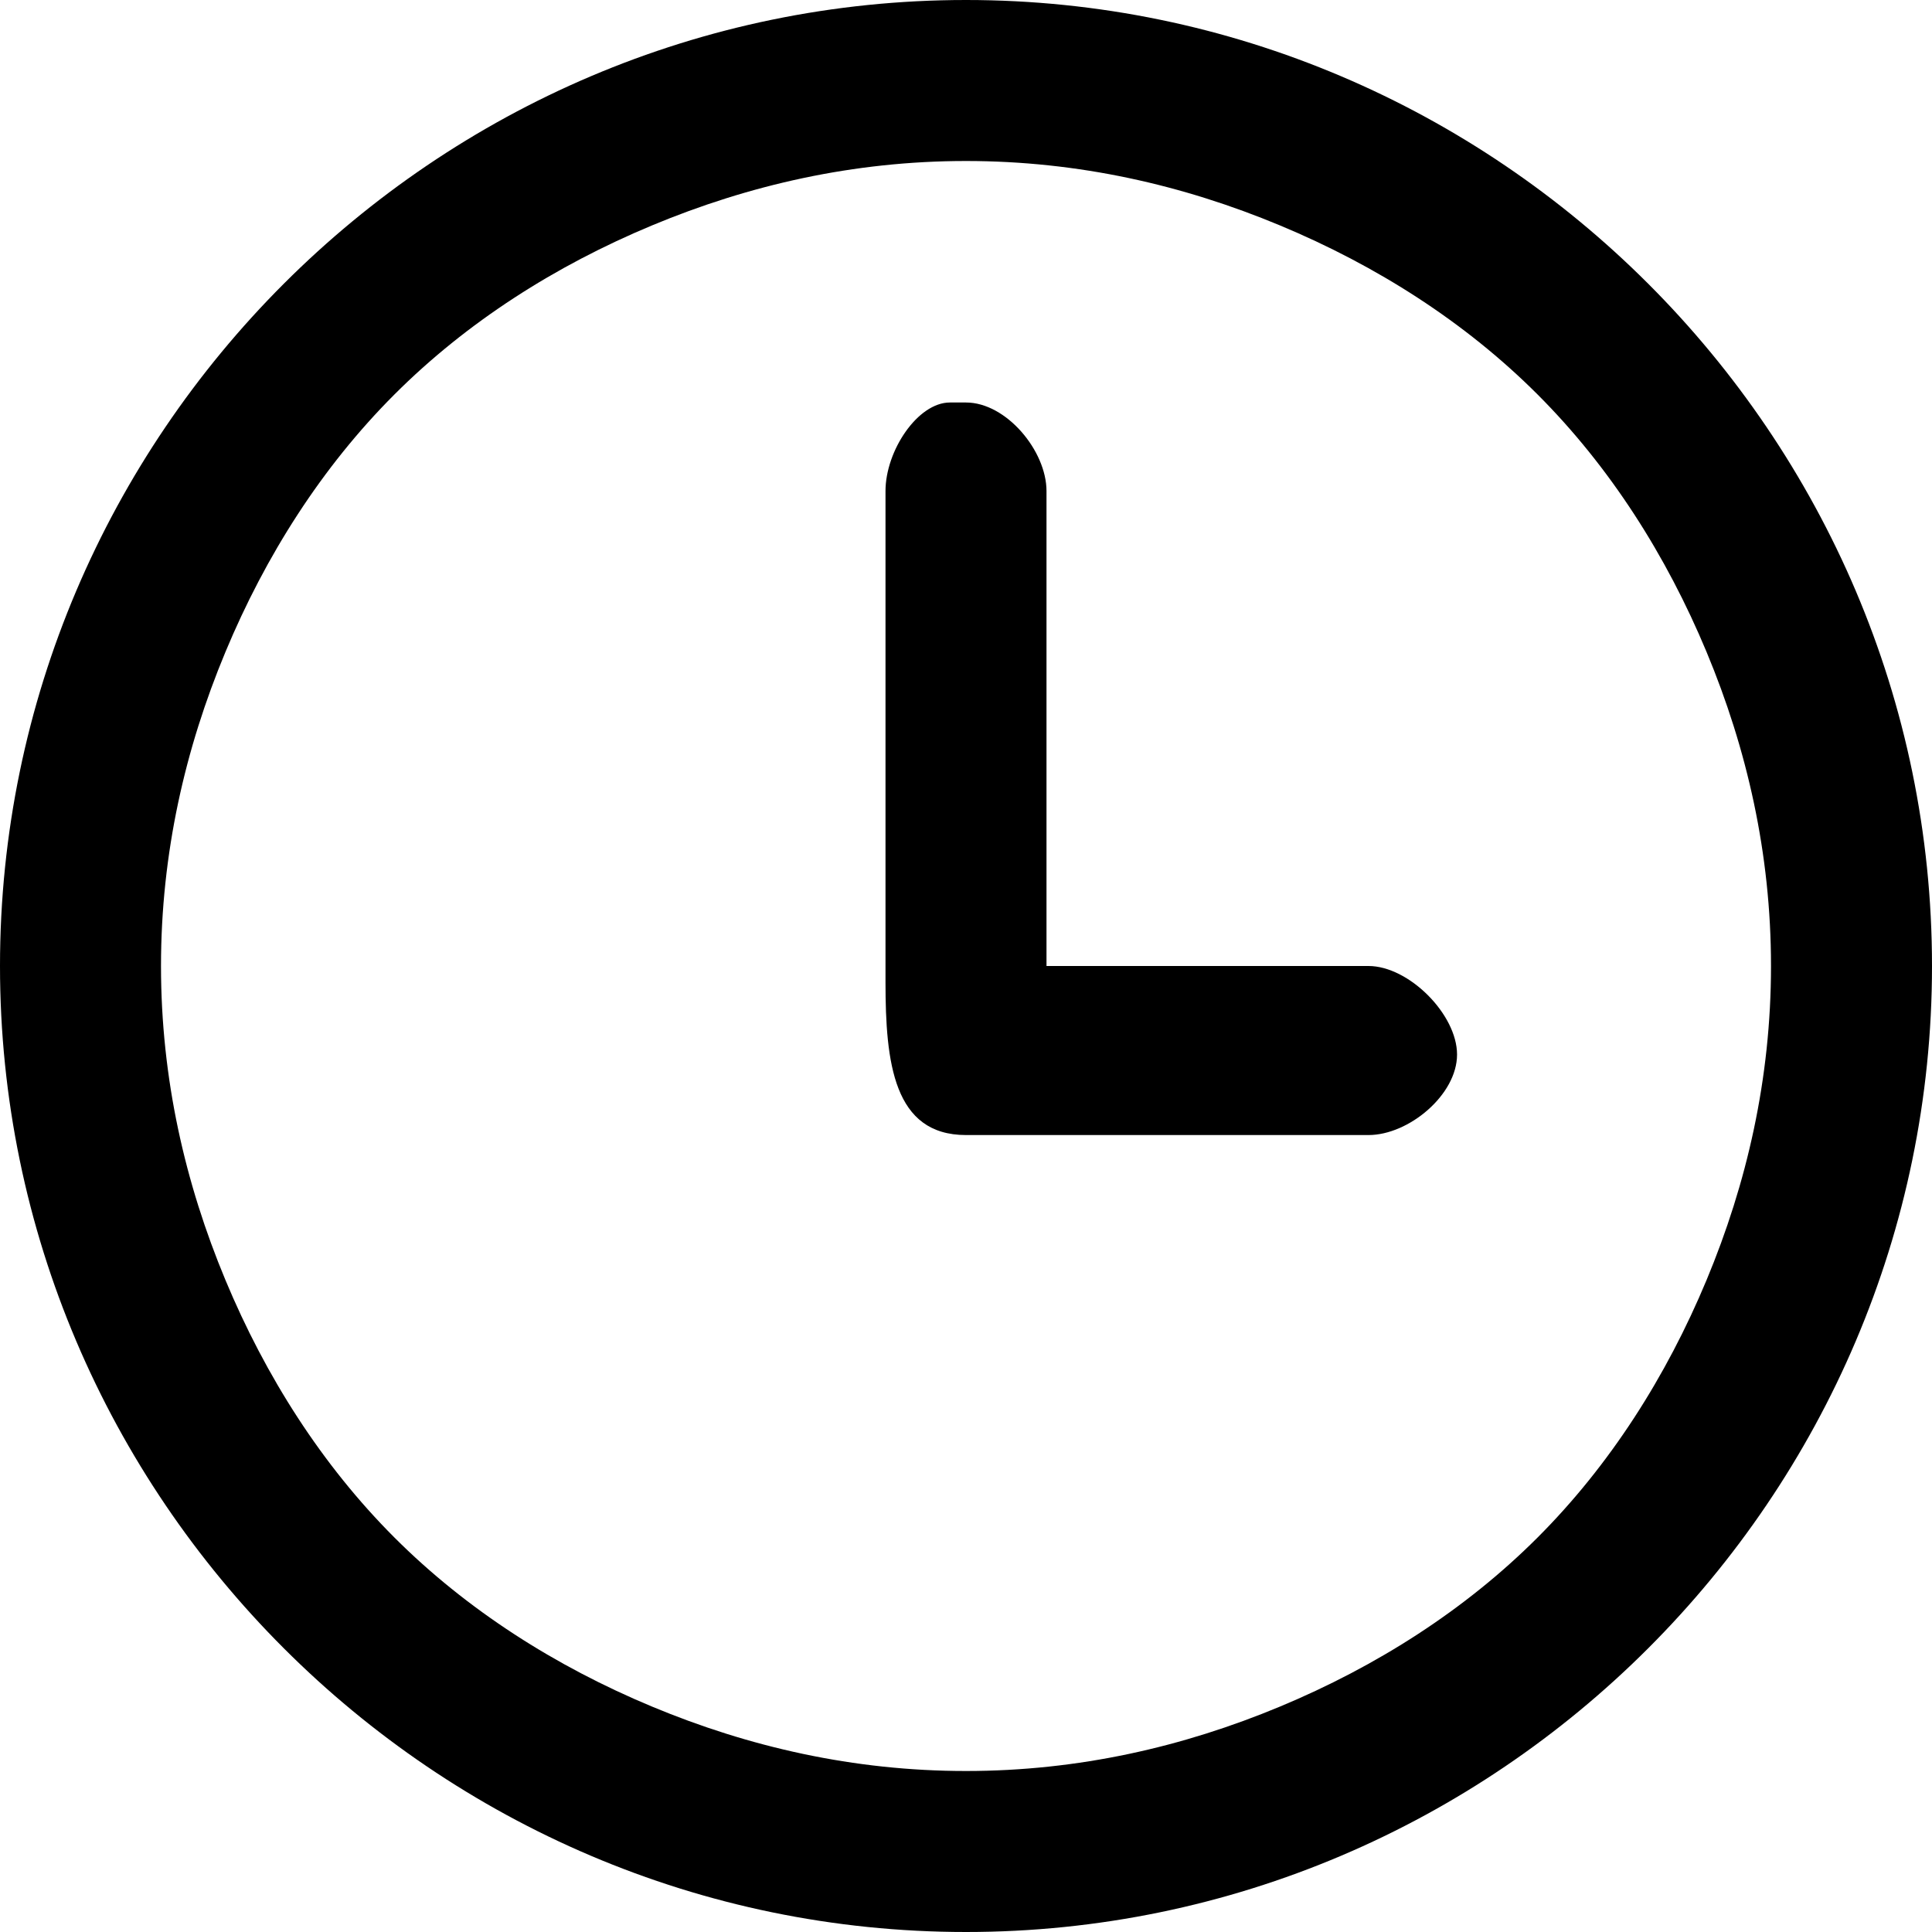
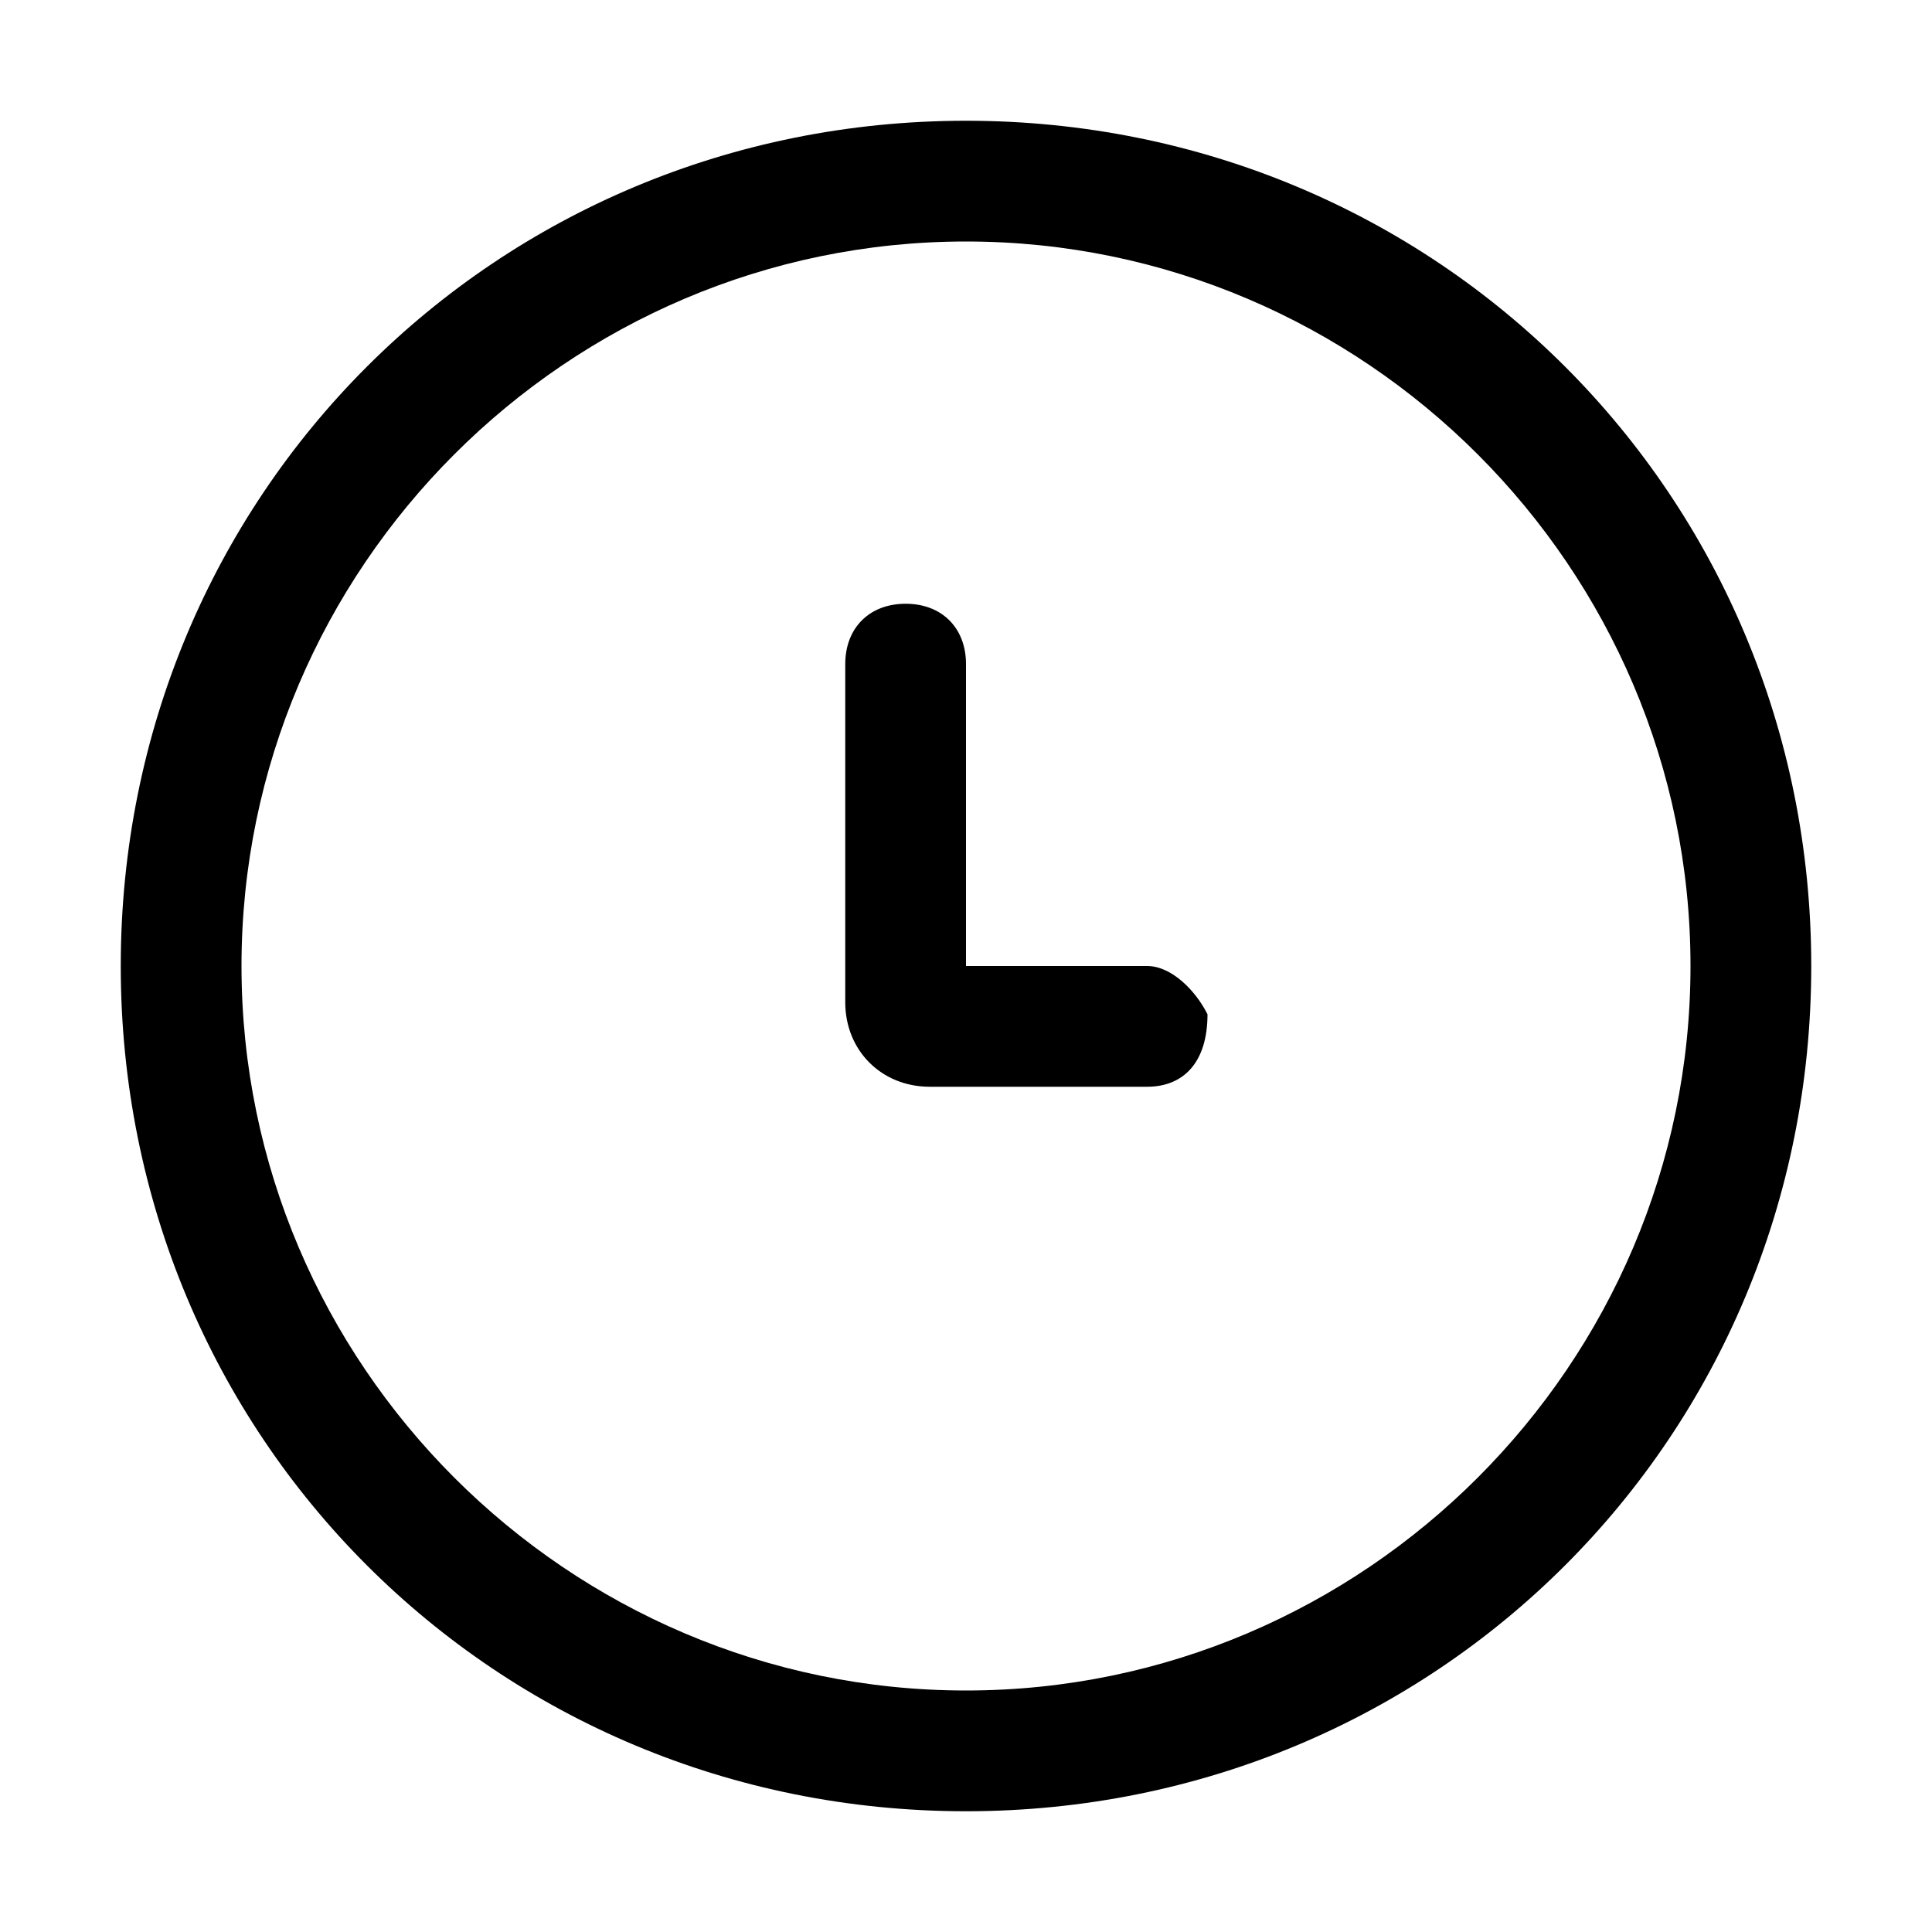
- <svg xmlns="http://www.w3.org/2000/svg" version="1.1" id="Layer_1" x="0px" y="0px" viewBox="0 0 24 24" xml:space="preserve">
-   <g id="Icon">
-     <g id="UI-icons-英文名" transform="translate(-517, -845)">
-       <g id="提示建议性图标" transform="translate(101, 761)">
-         <g id="time" transform="translate(416, 84)">
-           <path class="st0" d="M12,0C5.4,0,0,5.4,0,12s5.4,12,12,12s12-5.4,12-12S18.6,0,12,0z M19.1,19.1      c-0.9,0.9-2,1.6-3.2,2.1C14.7,21.7,13.4,22,12,22s-2.7-0.3-3.9-0.8c-1.2-0.5-2.3-1.2-3.2-2.1c-0.9-0.9-1.6-2-2.1-3.2      C2.3,14.7,2,13.4,2,12s0.3-2.7,0.8-3.9C3.3,6.9,4,5.8,4.9,4.9c0.9-0.9,2-1.6,3.2-2.1C9.3,2.3,10.6,2,12,2s2.7,0.3,3.9,0.8      c1.2,0.5,2.3,1.2,3.2,2.1c0.9,0.9,1.6,2,2.1,3.2C21.7,9.3,22,10.6,22,12s-0.3,2.7-0.8,3.9C20.7,17.1,20,18.2,19.1,19.1z M17,12      h-4V6.1C13,5.6,12.5,5,12,5h-0.2C11.4,5,11,5.6,11,6.1v6.1c0,1,0.1,1.9,1,1.9h0.7H17c0.5,0,1.1-0.5,1.1-1S17.5,12,17,12z" />
-         </g>
-       </g>
-     </g>
-   </g>
+ <svg xmlns="http://www.w3.org/2000/svg" version="1.1" id="图层_1" x="0px" y="0px" viewBox="0 0 16 16" style="enable-background:new 0 0 16 16;" xml:space="preserve">
+   <style type="text/css">
+ 	.st0{fill:none;}
+ </style>
+   <polygon id="Fill-1" class="st0" points="0,16 16,16 16,0 0,0 " />
+   <path id="形状" class="st1" d="M8,1C4.1,1,1,4.1,1,8s3.1,7,7,7s7-3.1,7-7S11.9,1,8,1z M8,14c-3.3,0-6-2.7-6-6s2.7-6,6-6s6,2.7,6,6  S11.3,14,8,14z M10,8.4L10,8.4C10,8.8,9.8,9,9.5,9H7.7C7.3,9,7,8.7,7,8.3V5.5C7,5.2,7.2,5,7.5,5S8,5.2,8,5.5V8h1.5  C9.7,8,9.9,8.2,10,8.4z" />
</svg>
